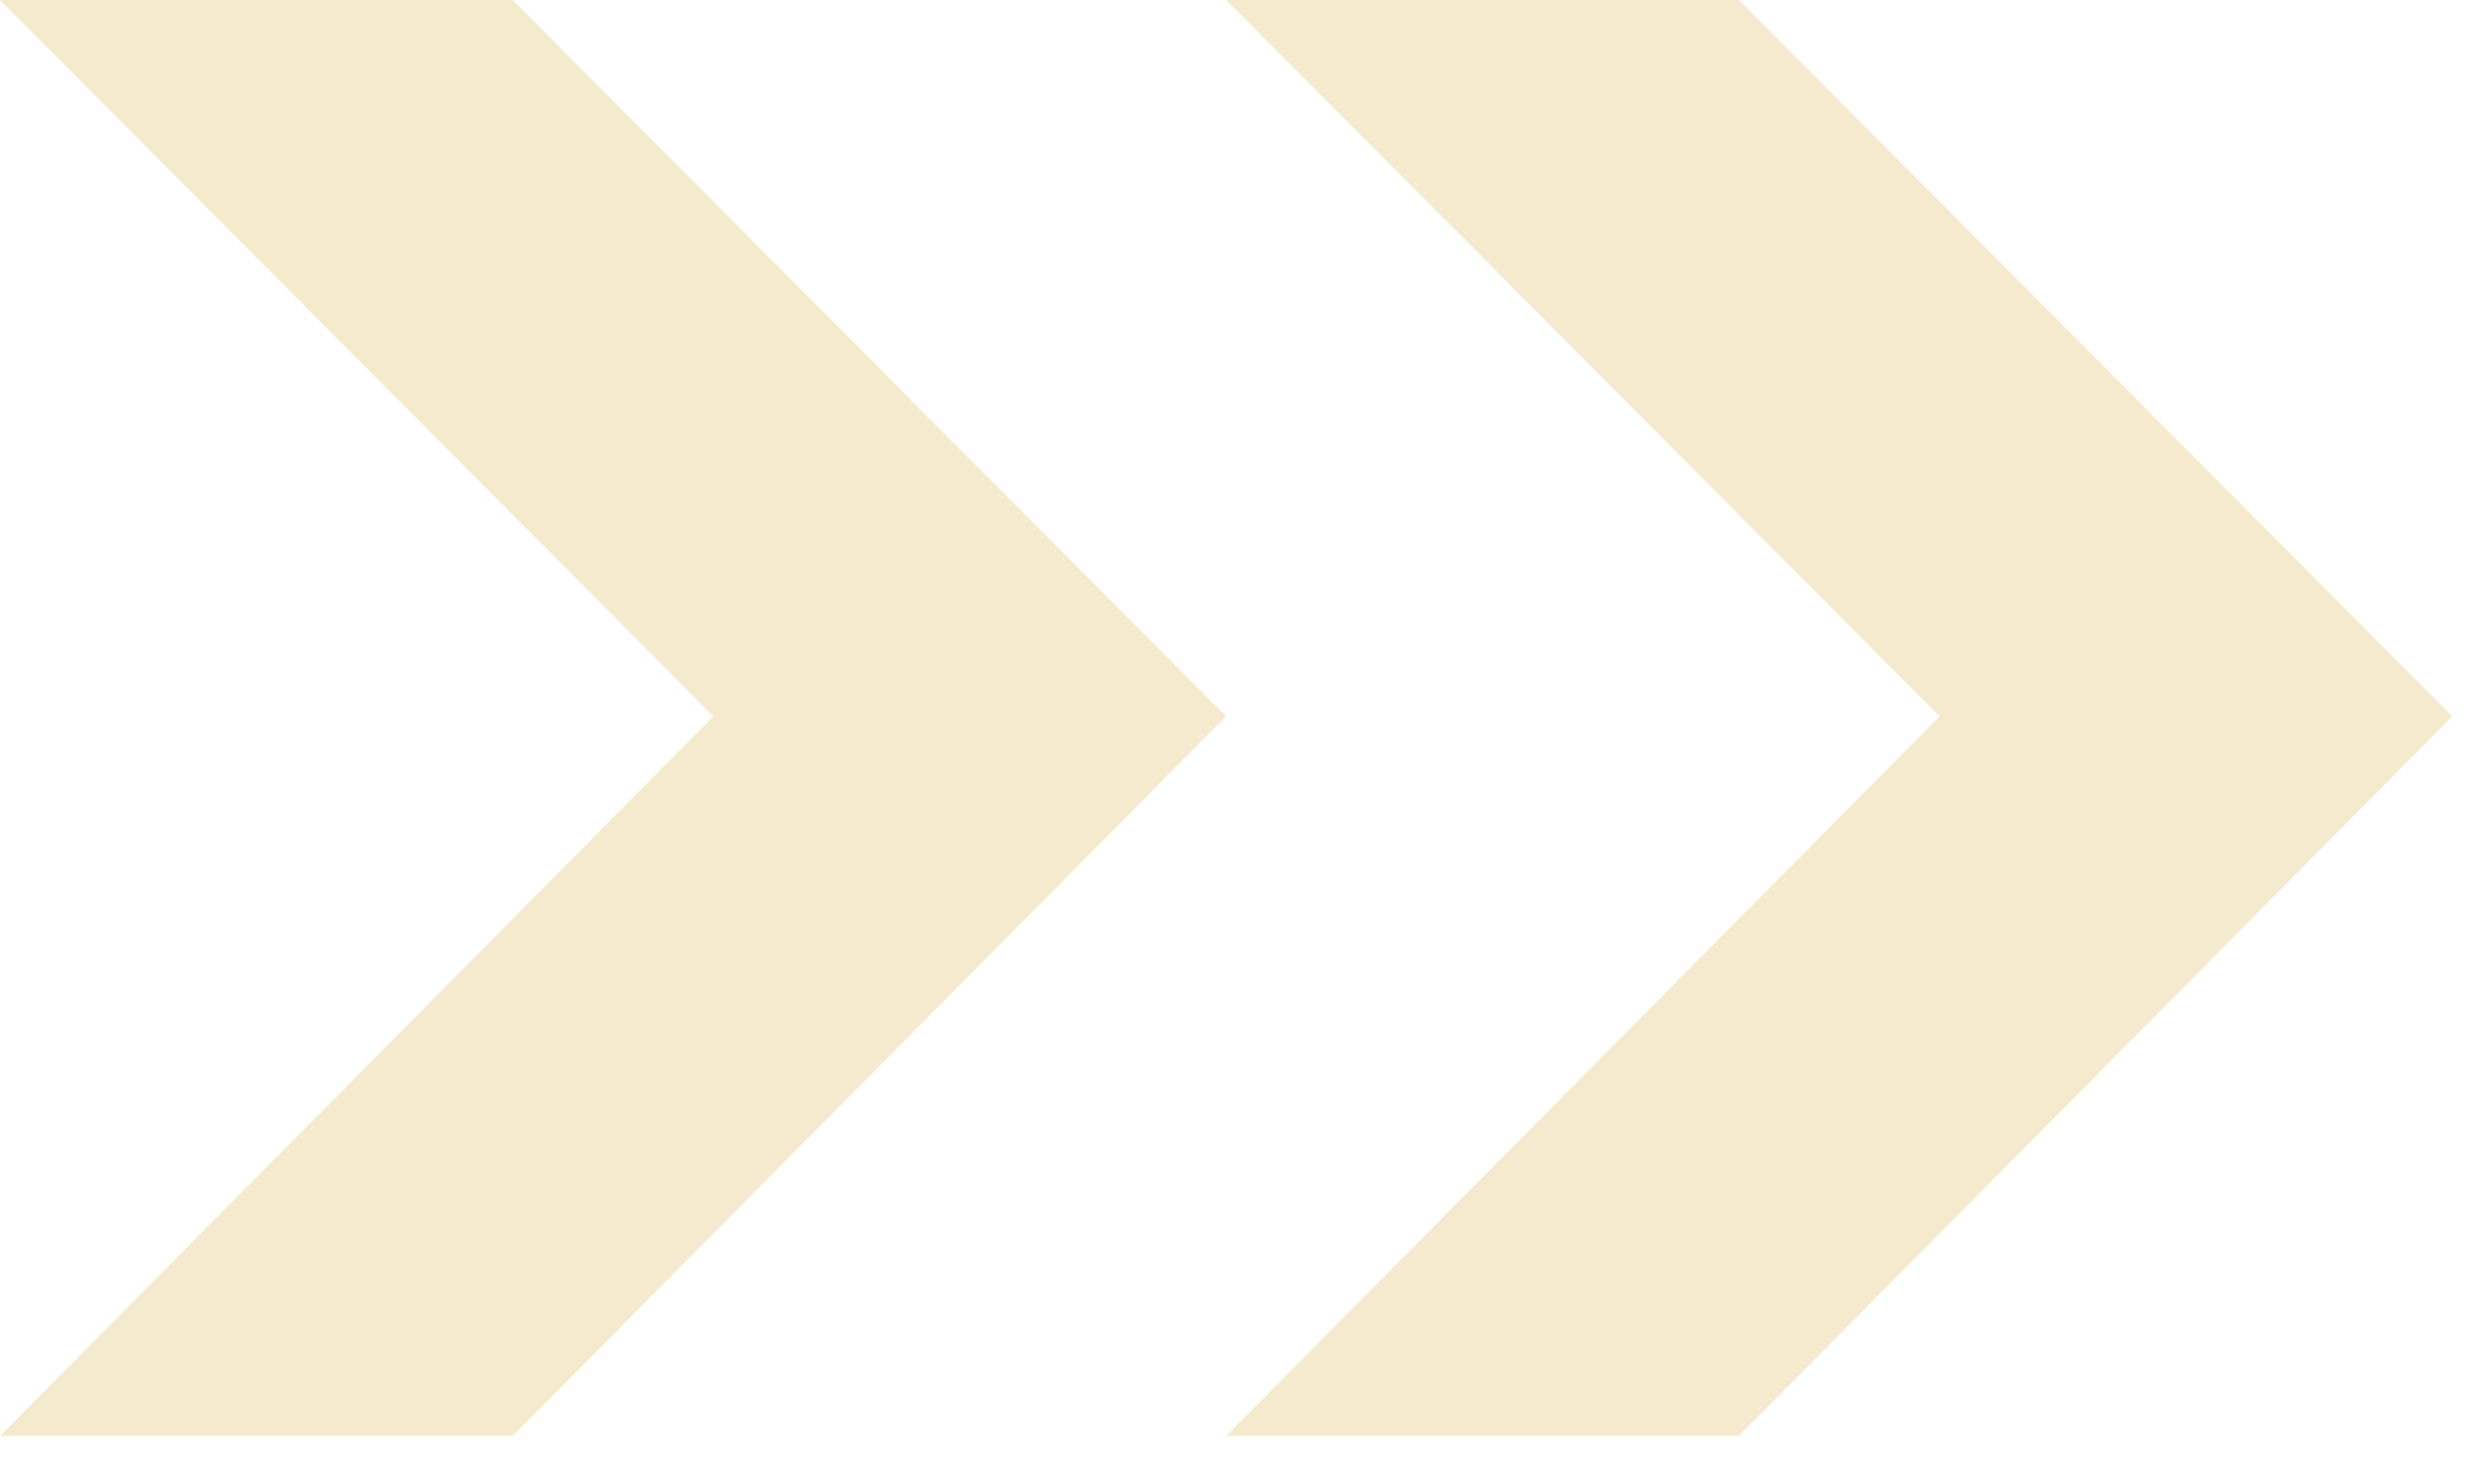
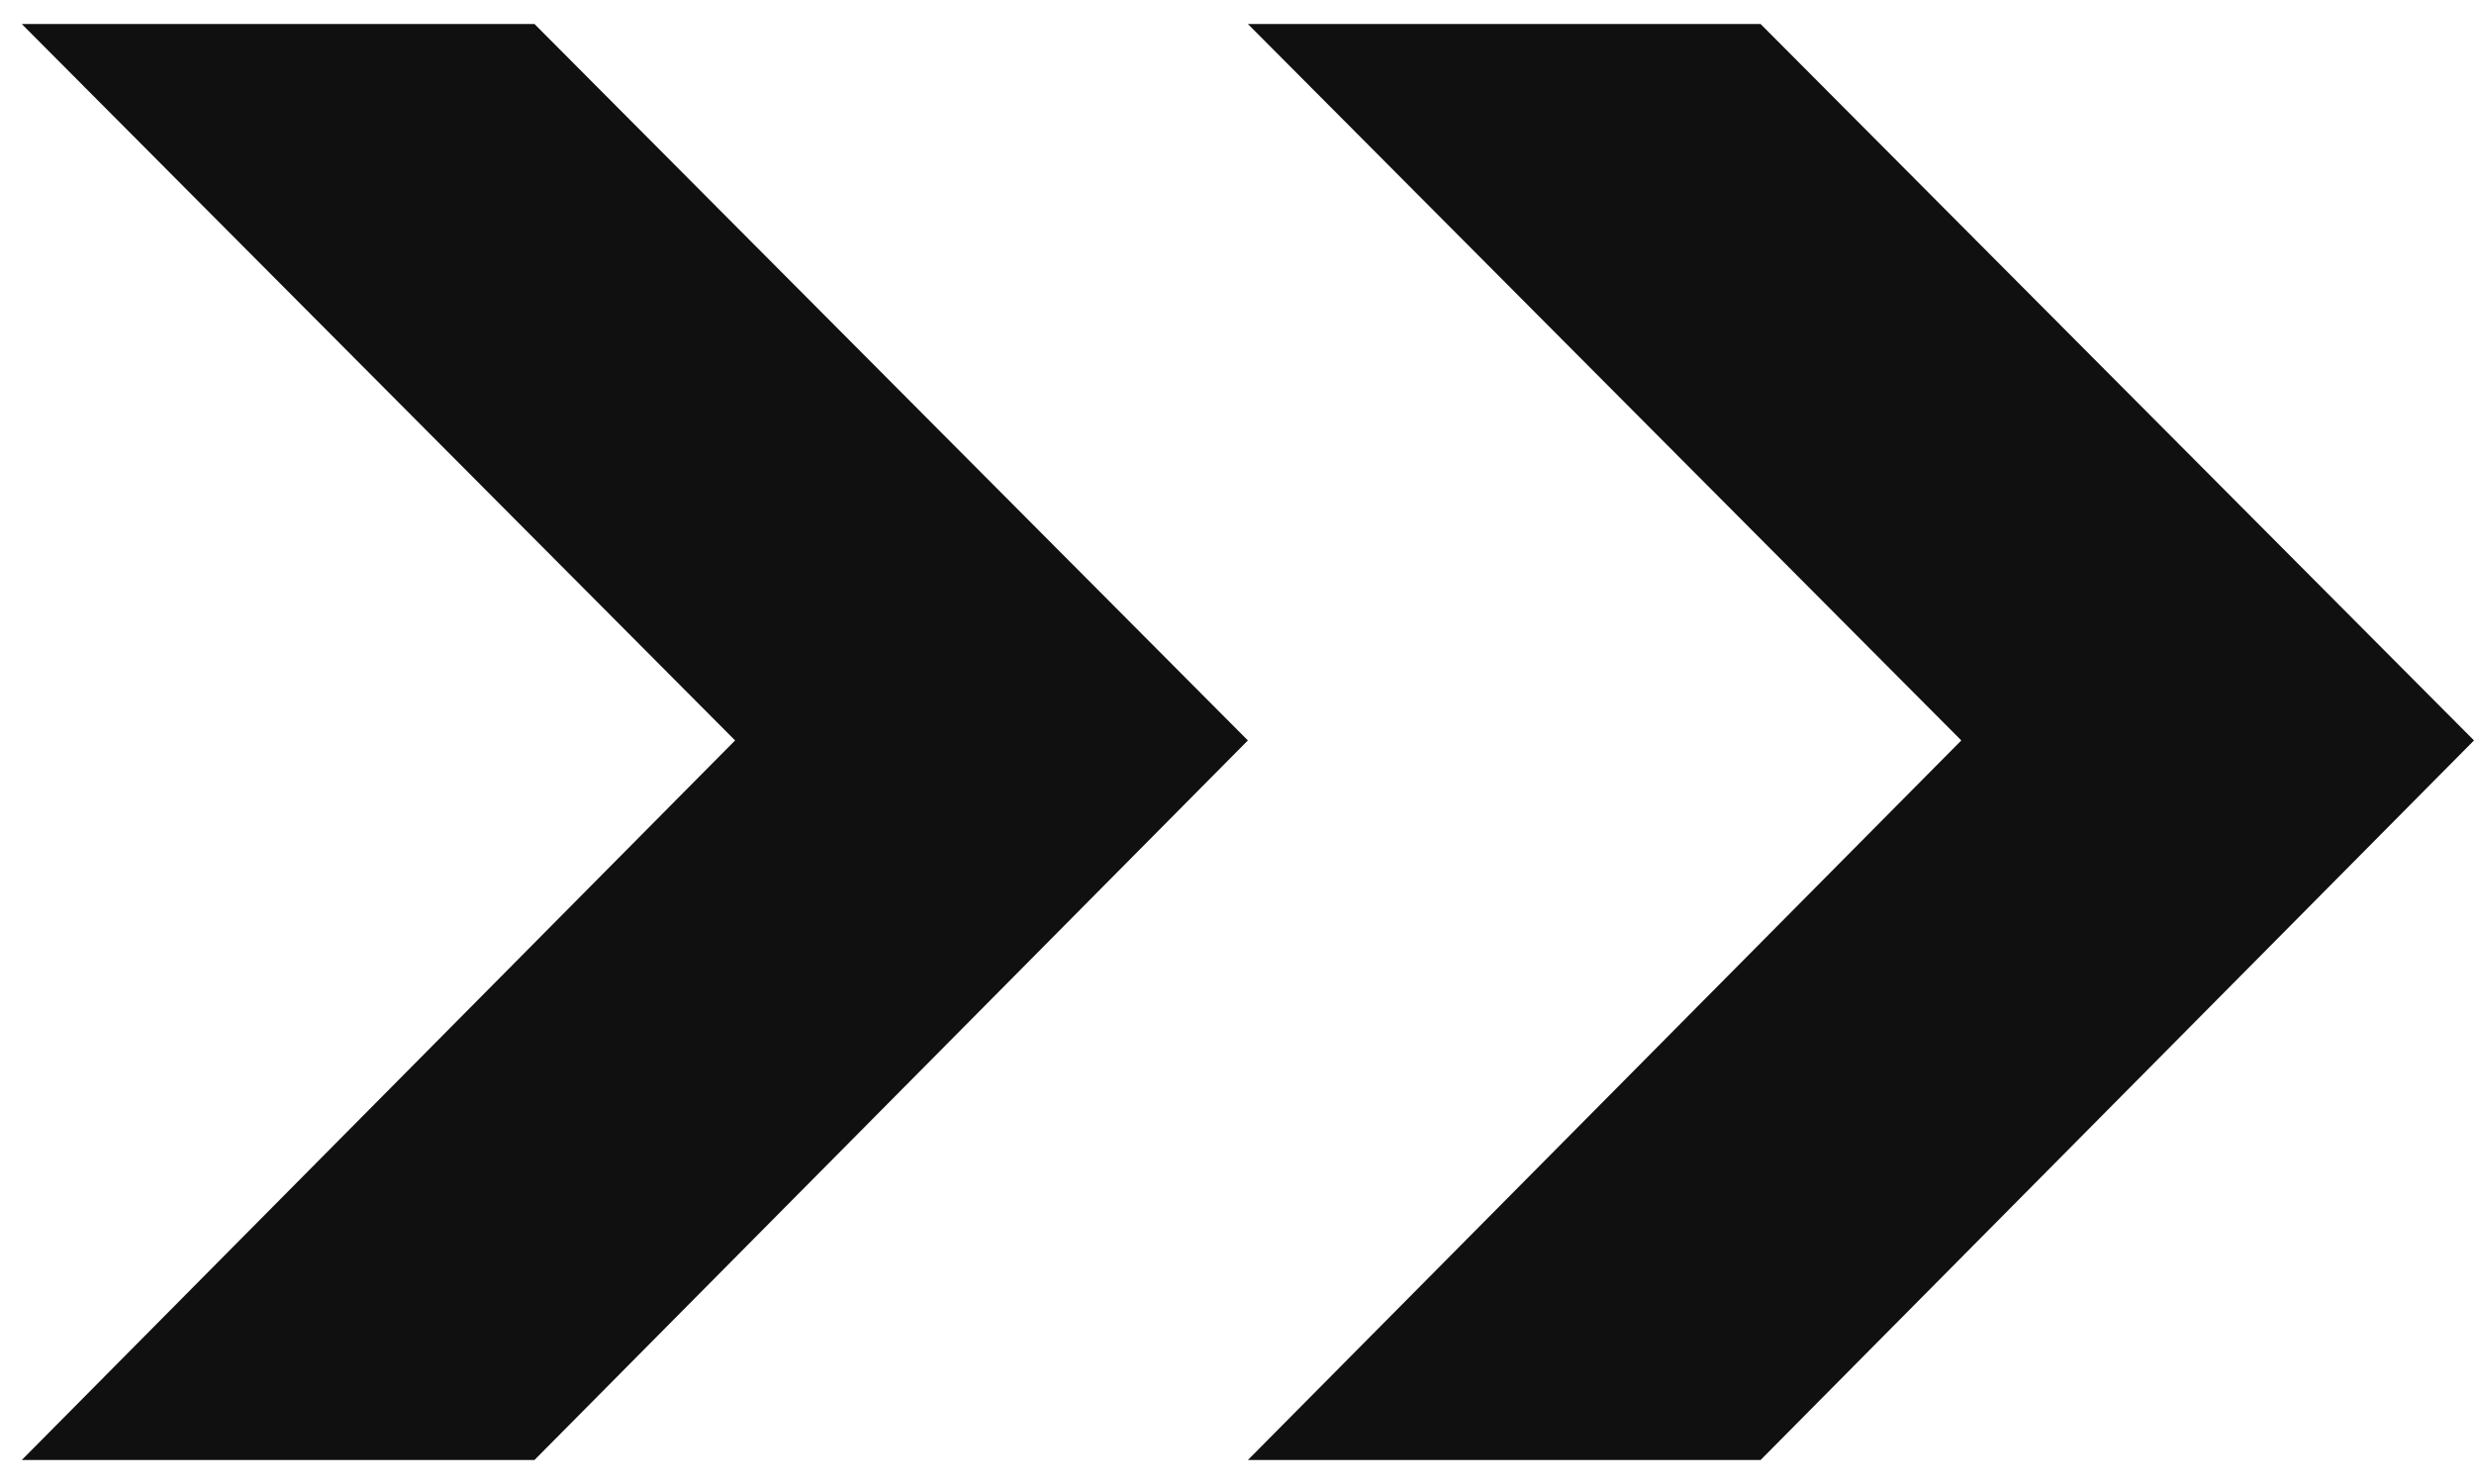
<svg xmlns="http://www.w3.org/2000/svg" width="30" height="18" viewBox="0 0 30 18" fill="none">
-   <path d="M14.868 17.417L23.519 8.689L14.868 0H21.086L29.737 8.689L21.086 17.417H14.868Z" fill="#F5EACD" />
-   <path d="M0 17.417L8.651 8.689L0 0H6.218L14.868 8.689L6.218 17.417H0Z" fill="#F5EACD" />
+   <path d="M15.132 17.709L23.783 8.981L15.132 0.291H21.349L30 8.981L21.349 17.709H15.132Z" fill="#101010" />
+   <path d="M0.264 17.709L8.914 8.981L0.264 0.291H6.481L15.132 8.981L6.481 17.709H0.264Z" fill="#101010" />
</svg>
